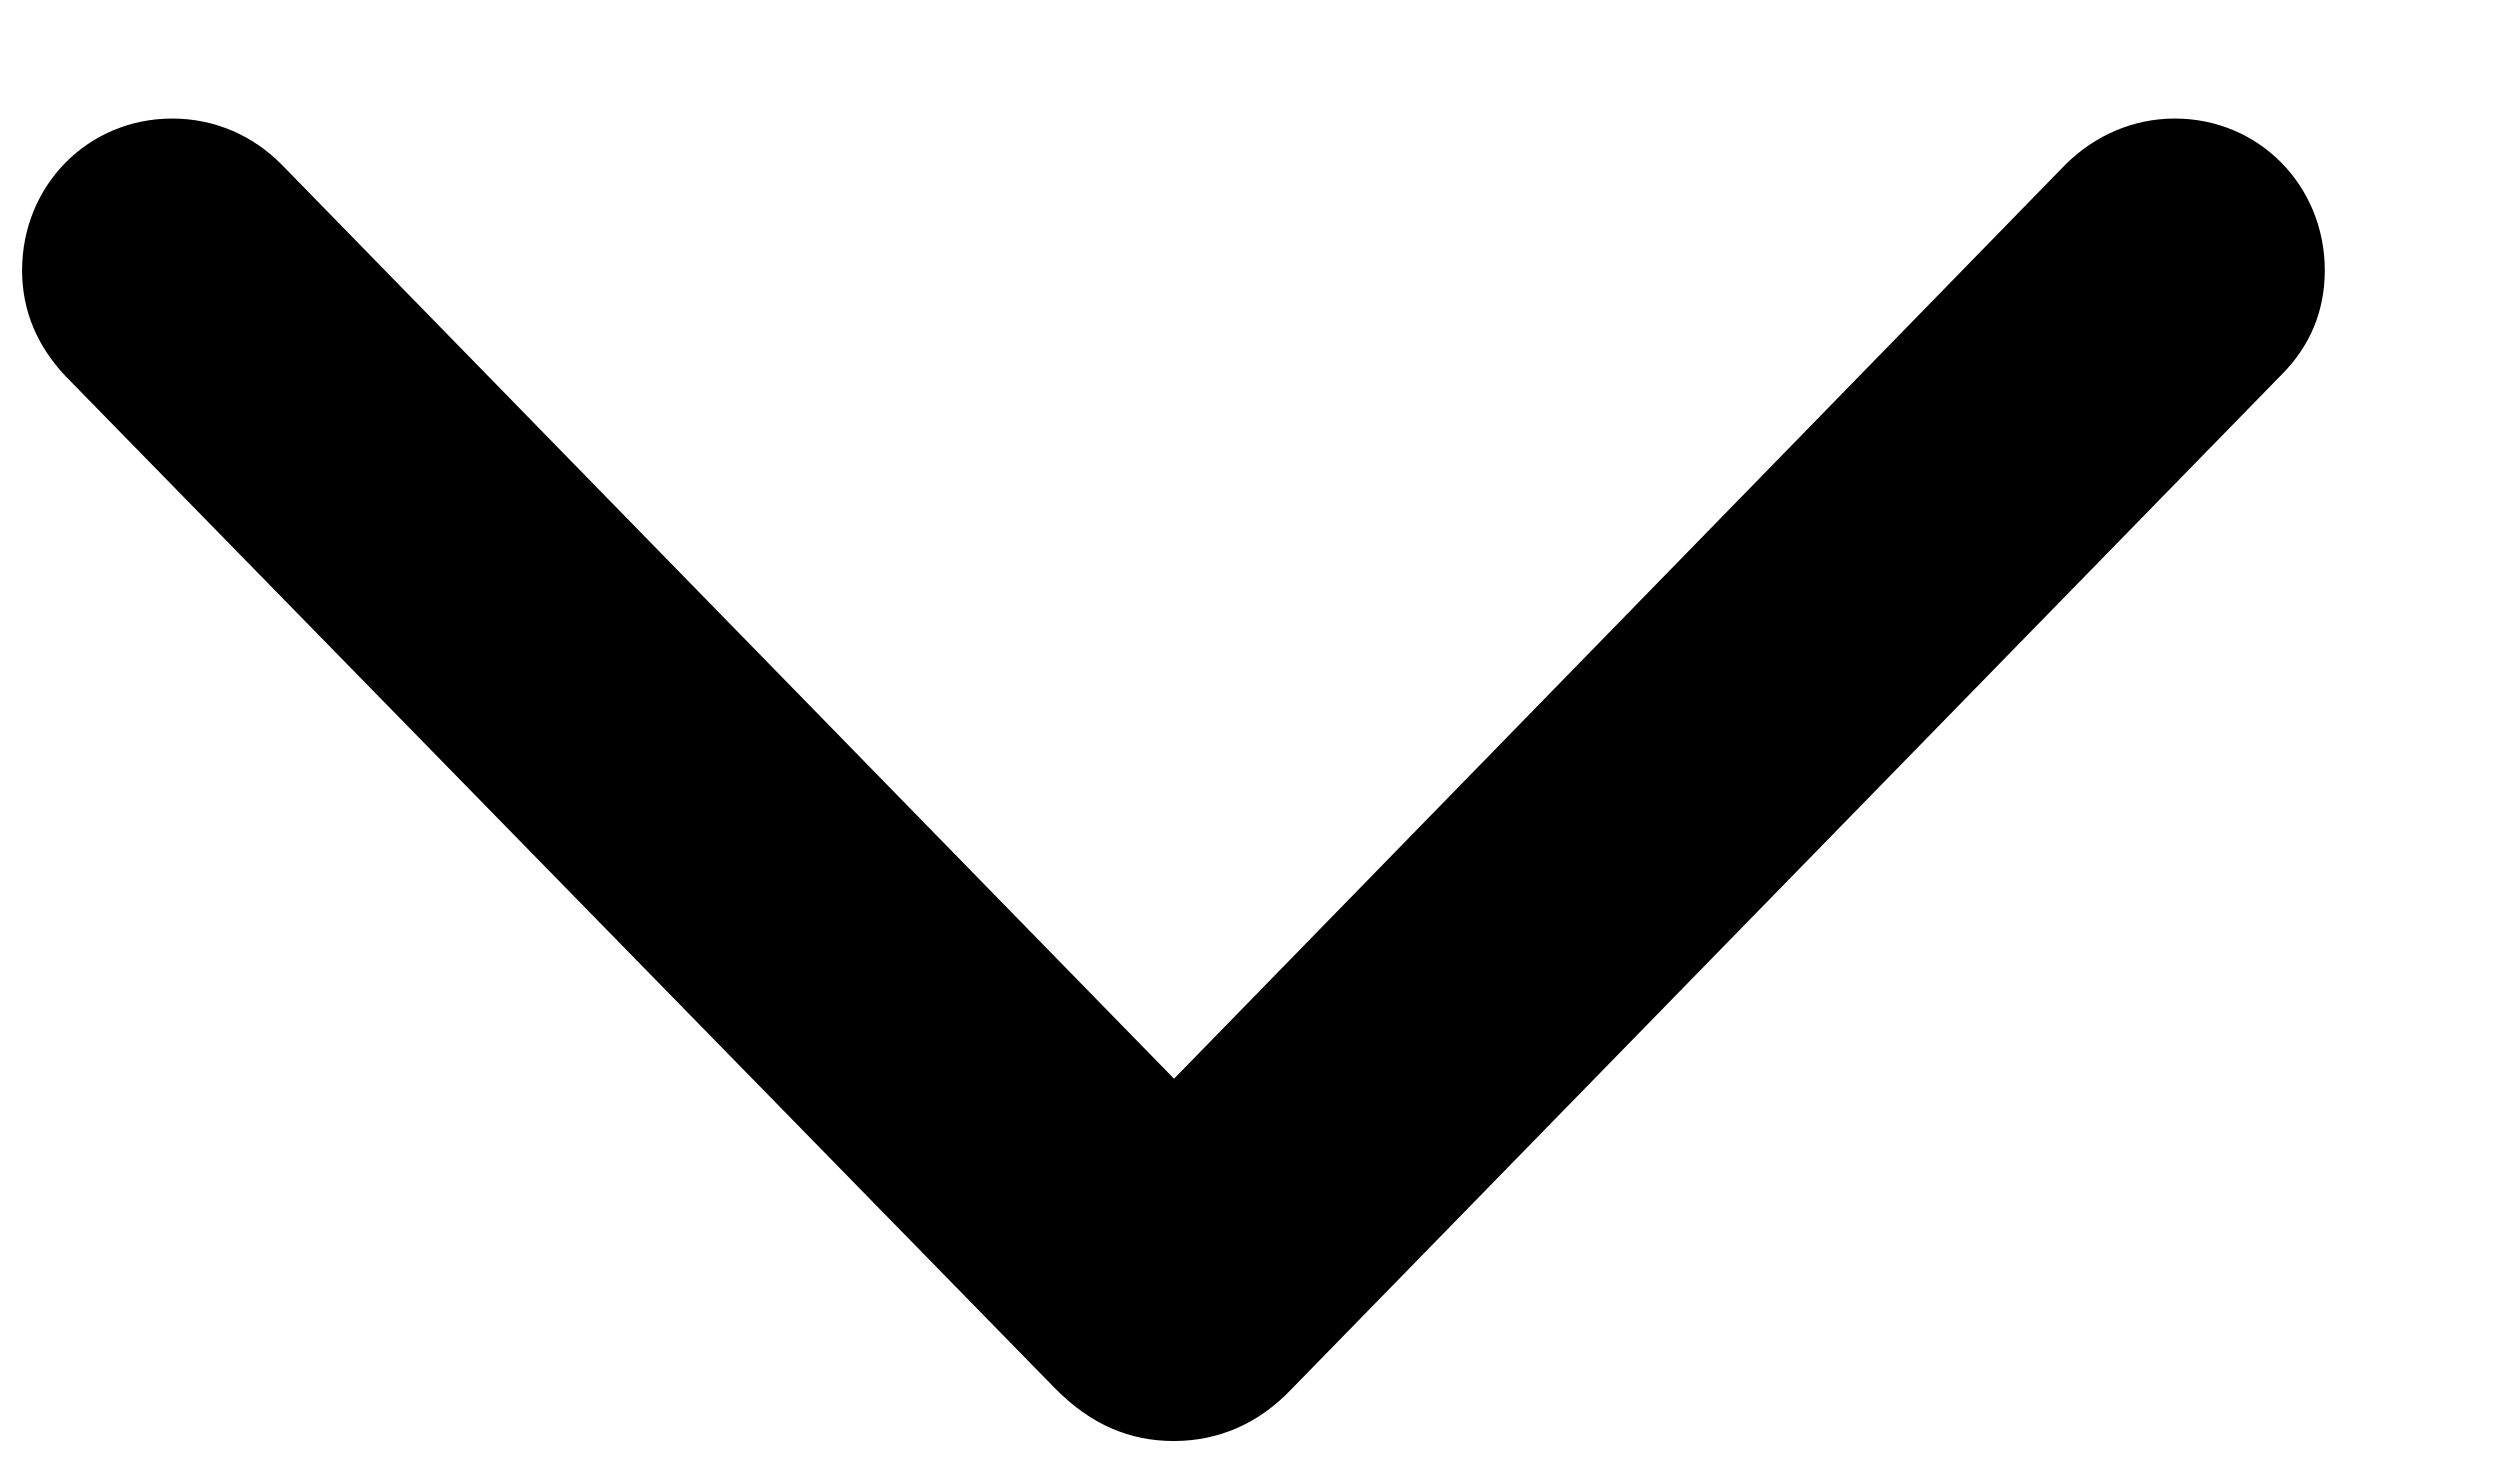
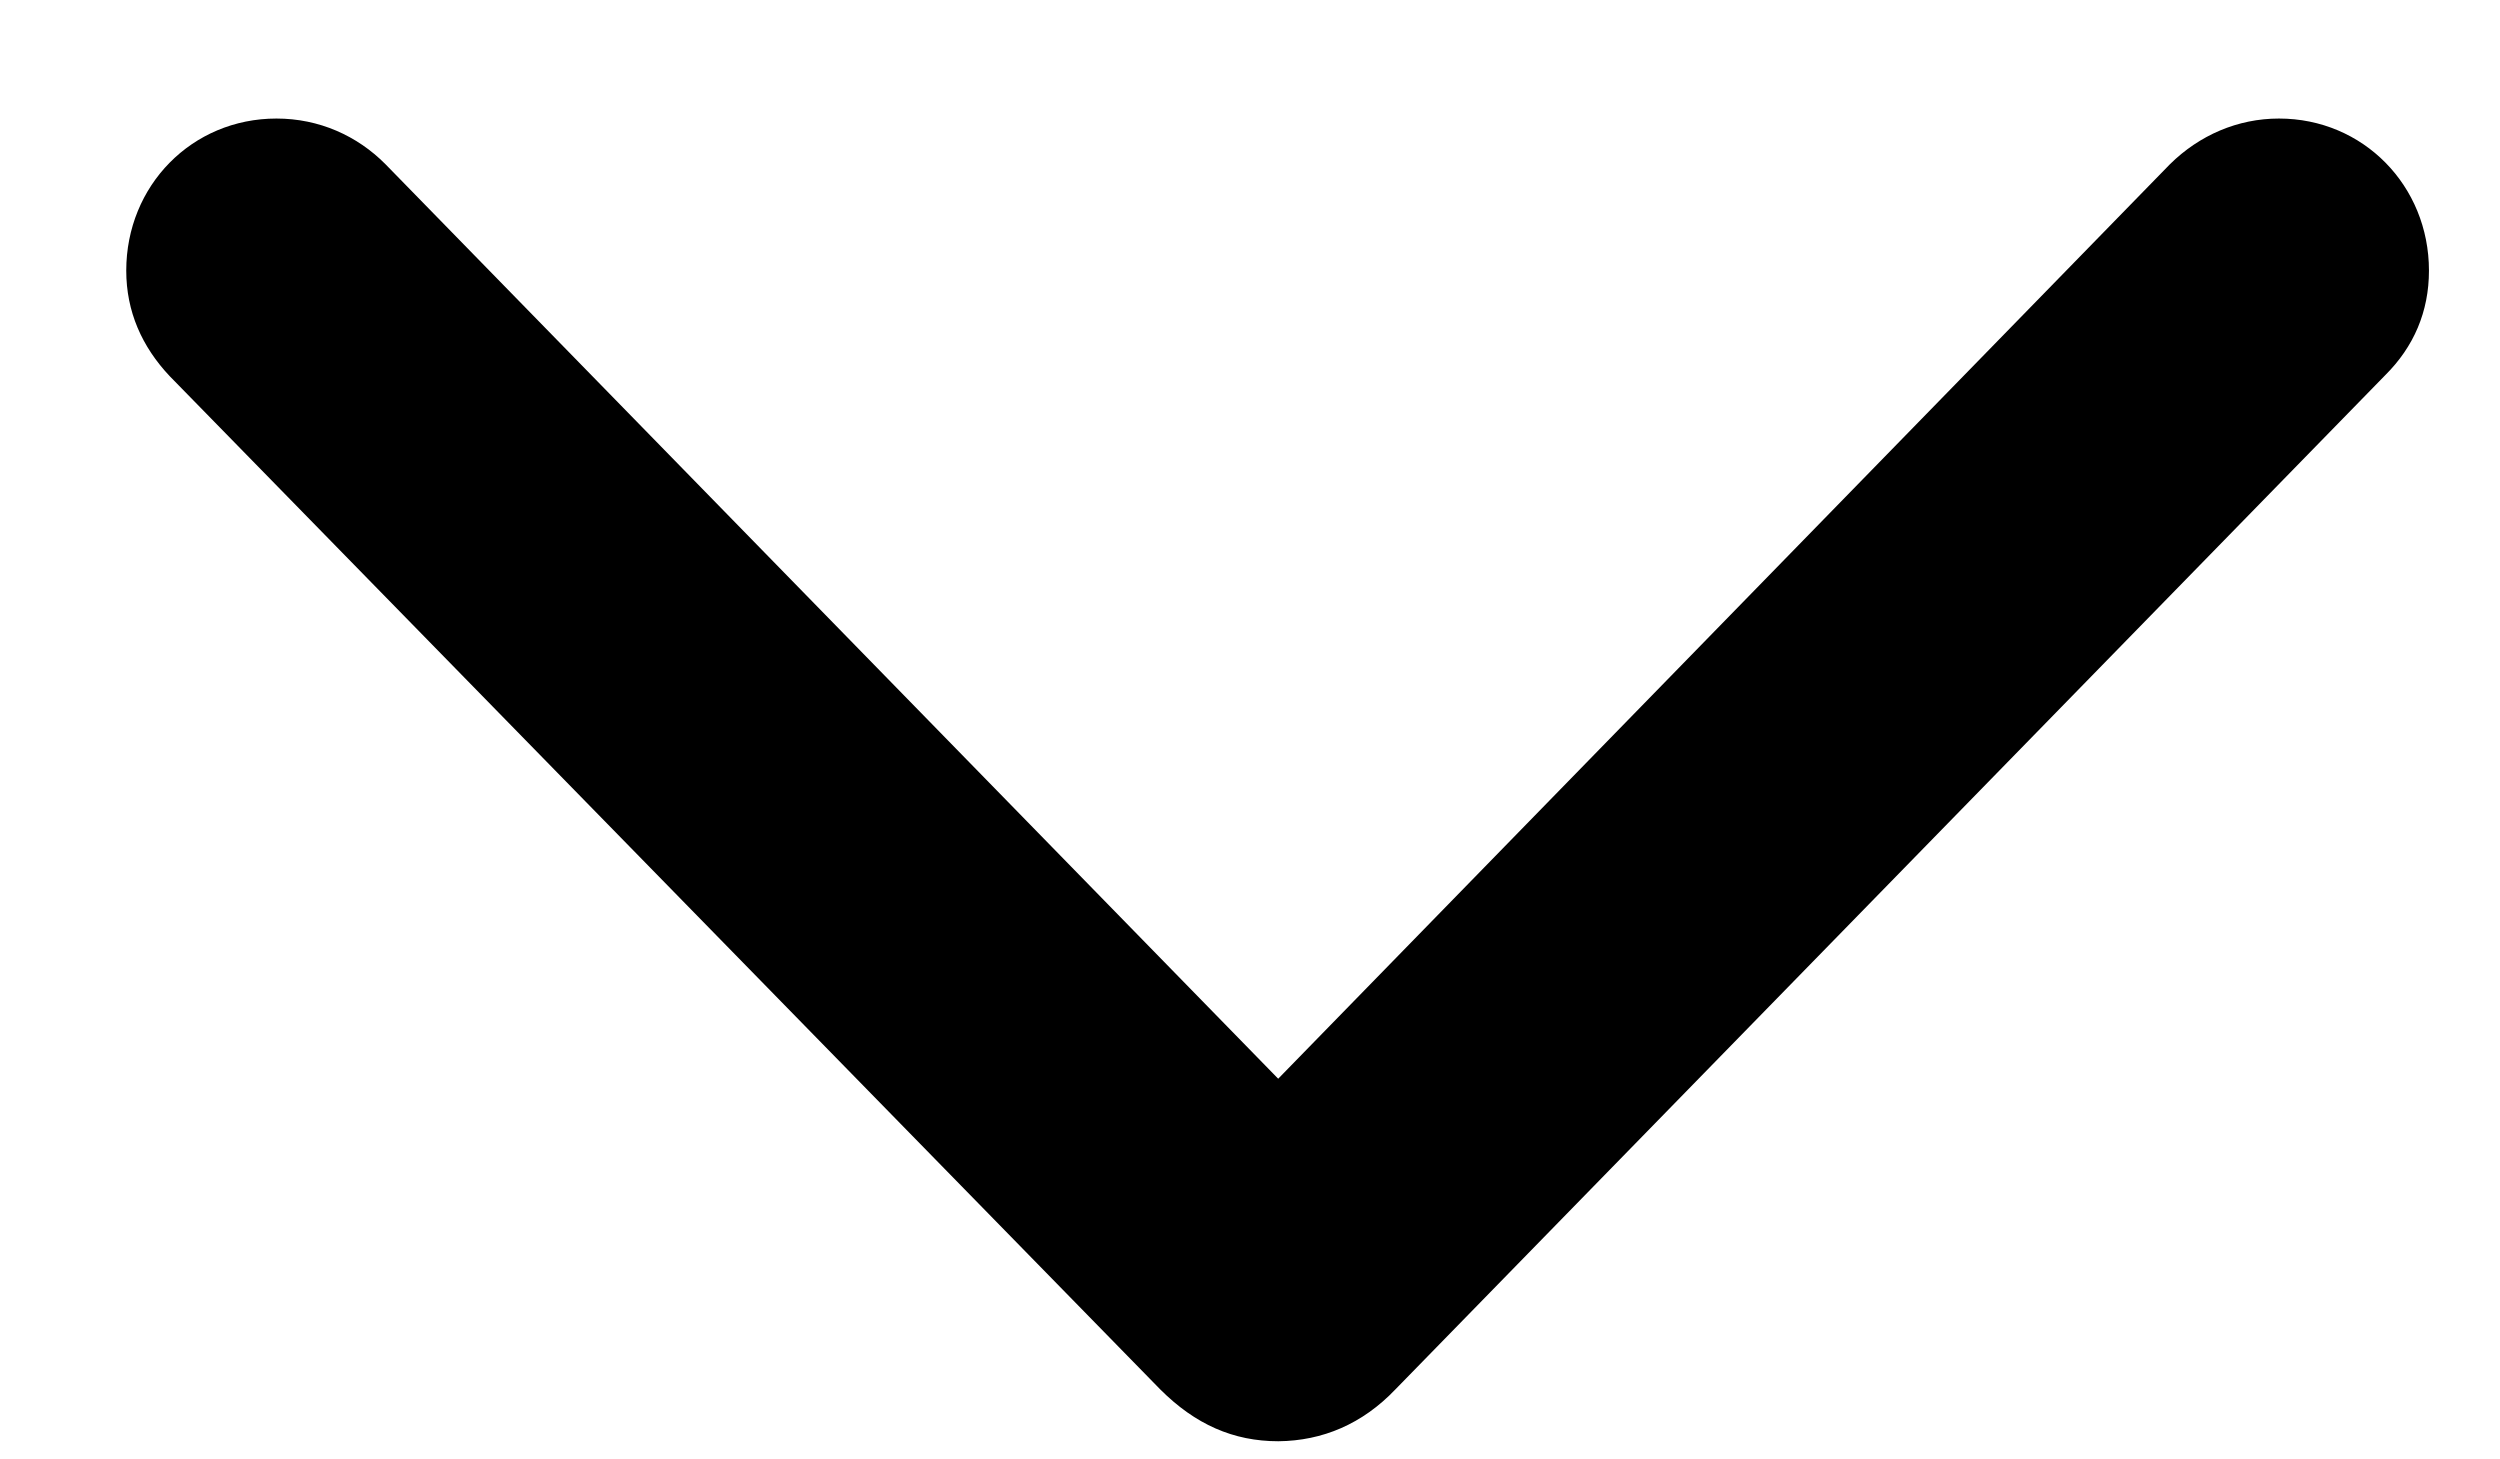
<svg xmlns="http://www.w3.org/2000/svg" width="12" height="7" viewBox="0 0 12 7" fill="none">
-   <path d="M5.636 6.917C5.848 6.916 6.04 6.835 6.198 6.669L10.949 1.801C11.086 1.665 11.159 1.496 11.159 1.298C11.159 0.891 10.843 0.569 10.439 0.569C10.241 0.569 10.057 0.649 9.916 0.788L5.33 5.491H5.941L1.35 0.788C1.214 0.651 1.031 0.569 0.827 0.569C0.421 0.569 0.106 0.891 0.106 1.298C0.106 1.495 0.181 1.664 0.315 1.806L5.069 6.669C5.237 6.837 5.42 6.917 5.636 6.917Z" fill="black" />
+   <path d="M6.136 6.918C6.348 6.916 6.54 6.835 6.698 6.669L11.449 1.801C11.586 1.665 11.659 1.496 11.659 1.299C11.659 0.891 11.343 0.569 10.939 0.569C10.741 0.569 10.557 0.649 10.416 0.788L5.83 5.491H6.441L1.85 0.788C1.714 0.651 1.531 0.569 1.327 0.569C0.921 0.569 0.606 0.891 0.606 1.299C0.606 1.495 0.681 1.664 0.815 1.806L5.569 6.669C5.737 6.837 5.92 6.918 6.136 6.918Z" fill="black" />
</svg>
